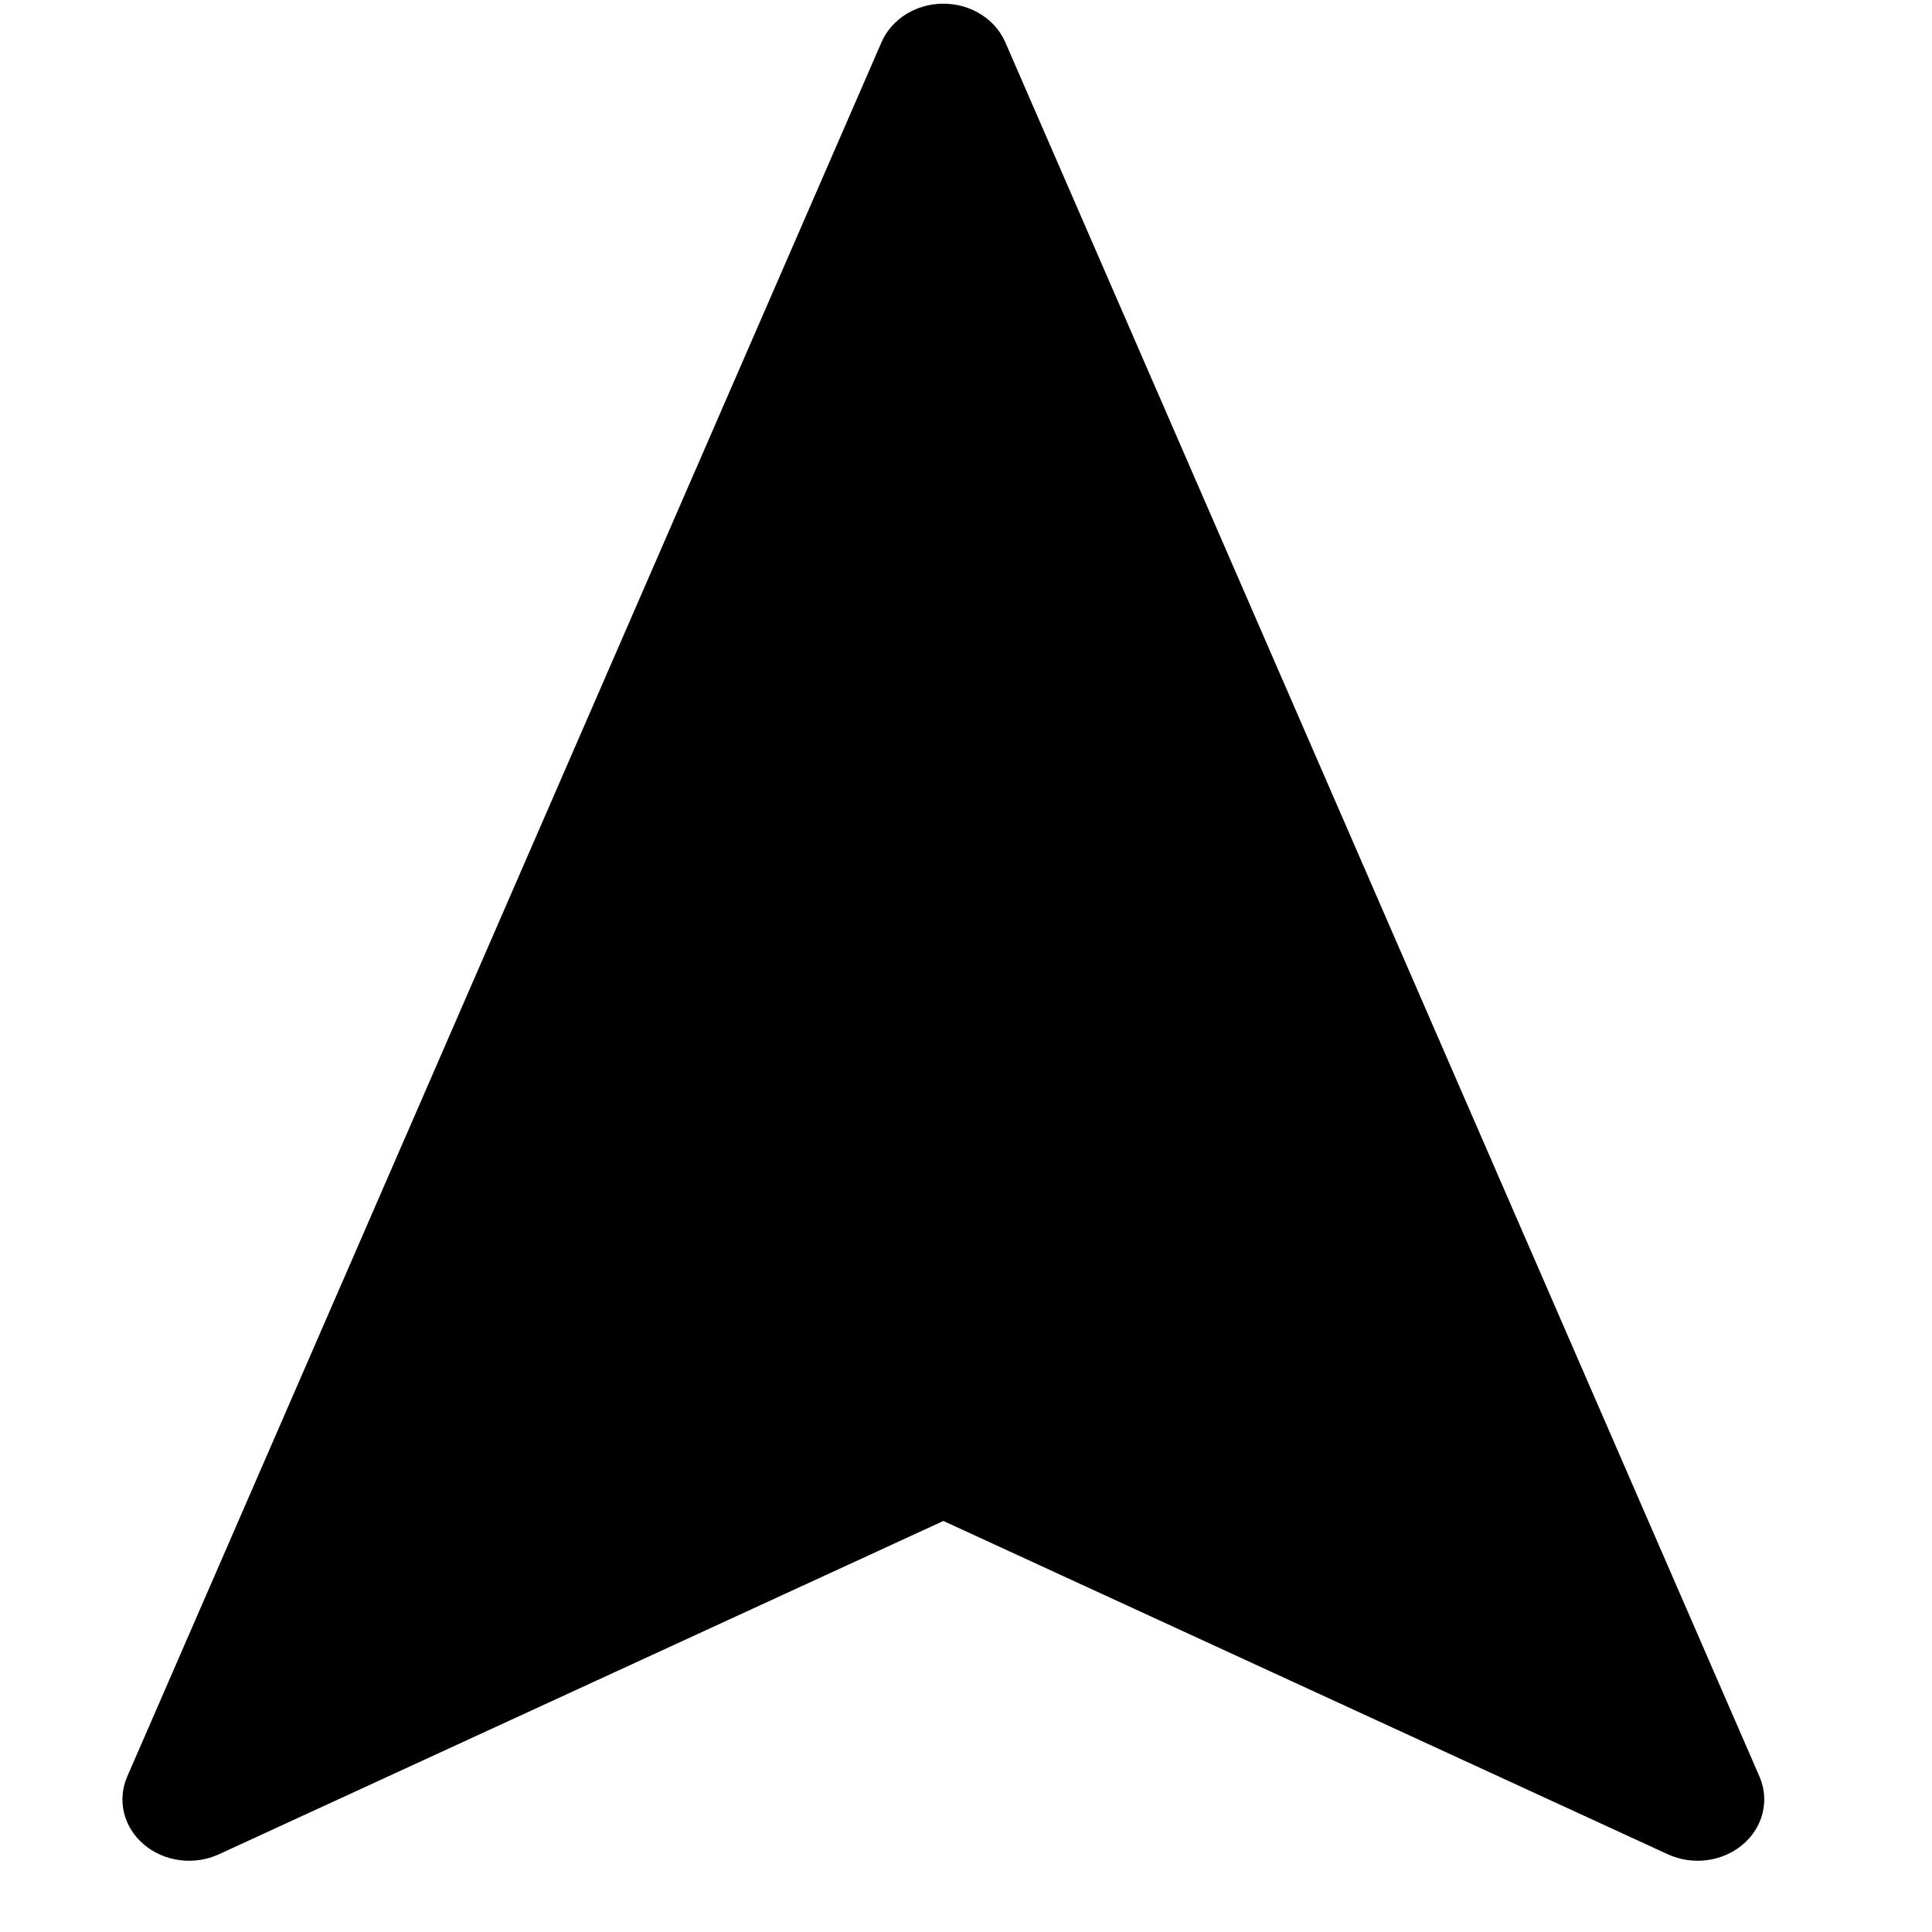
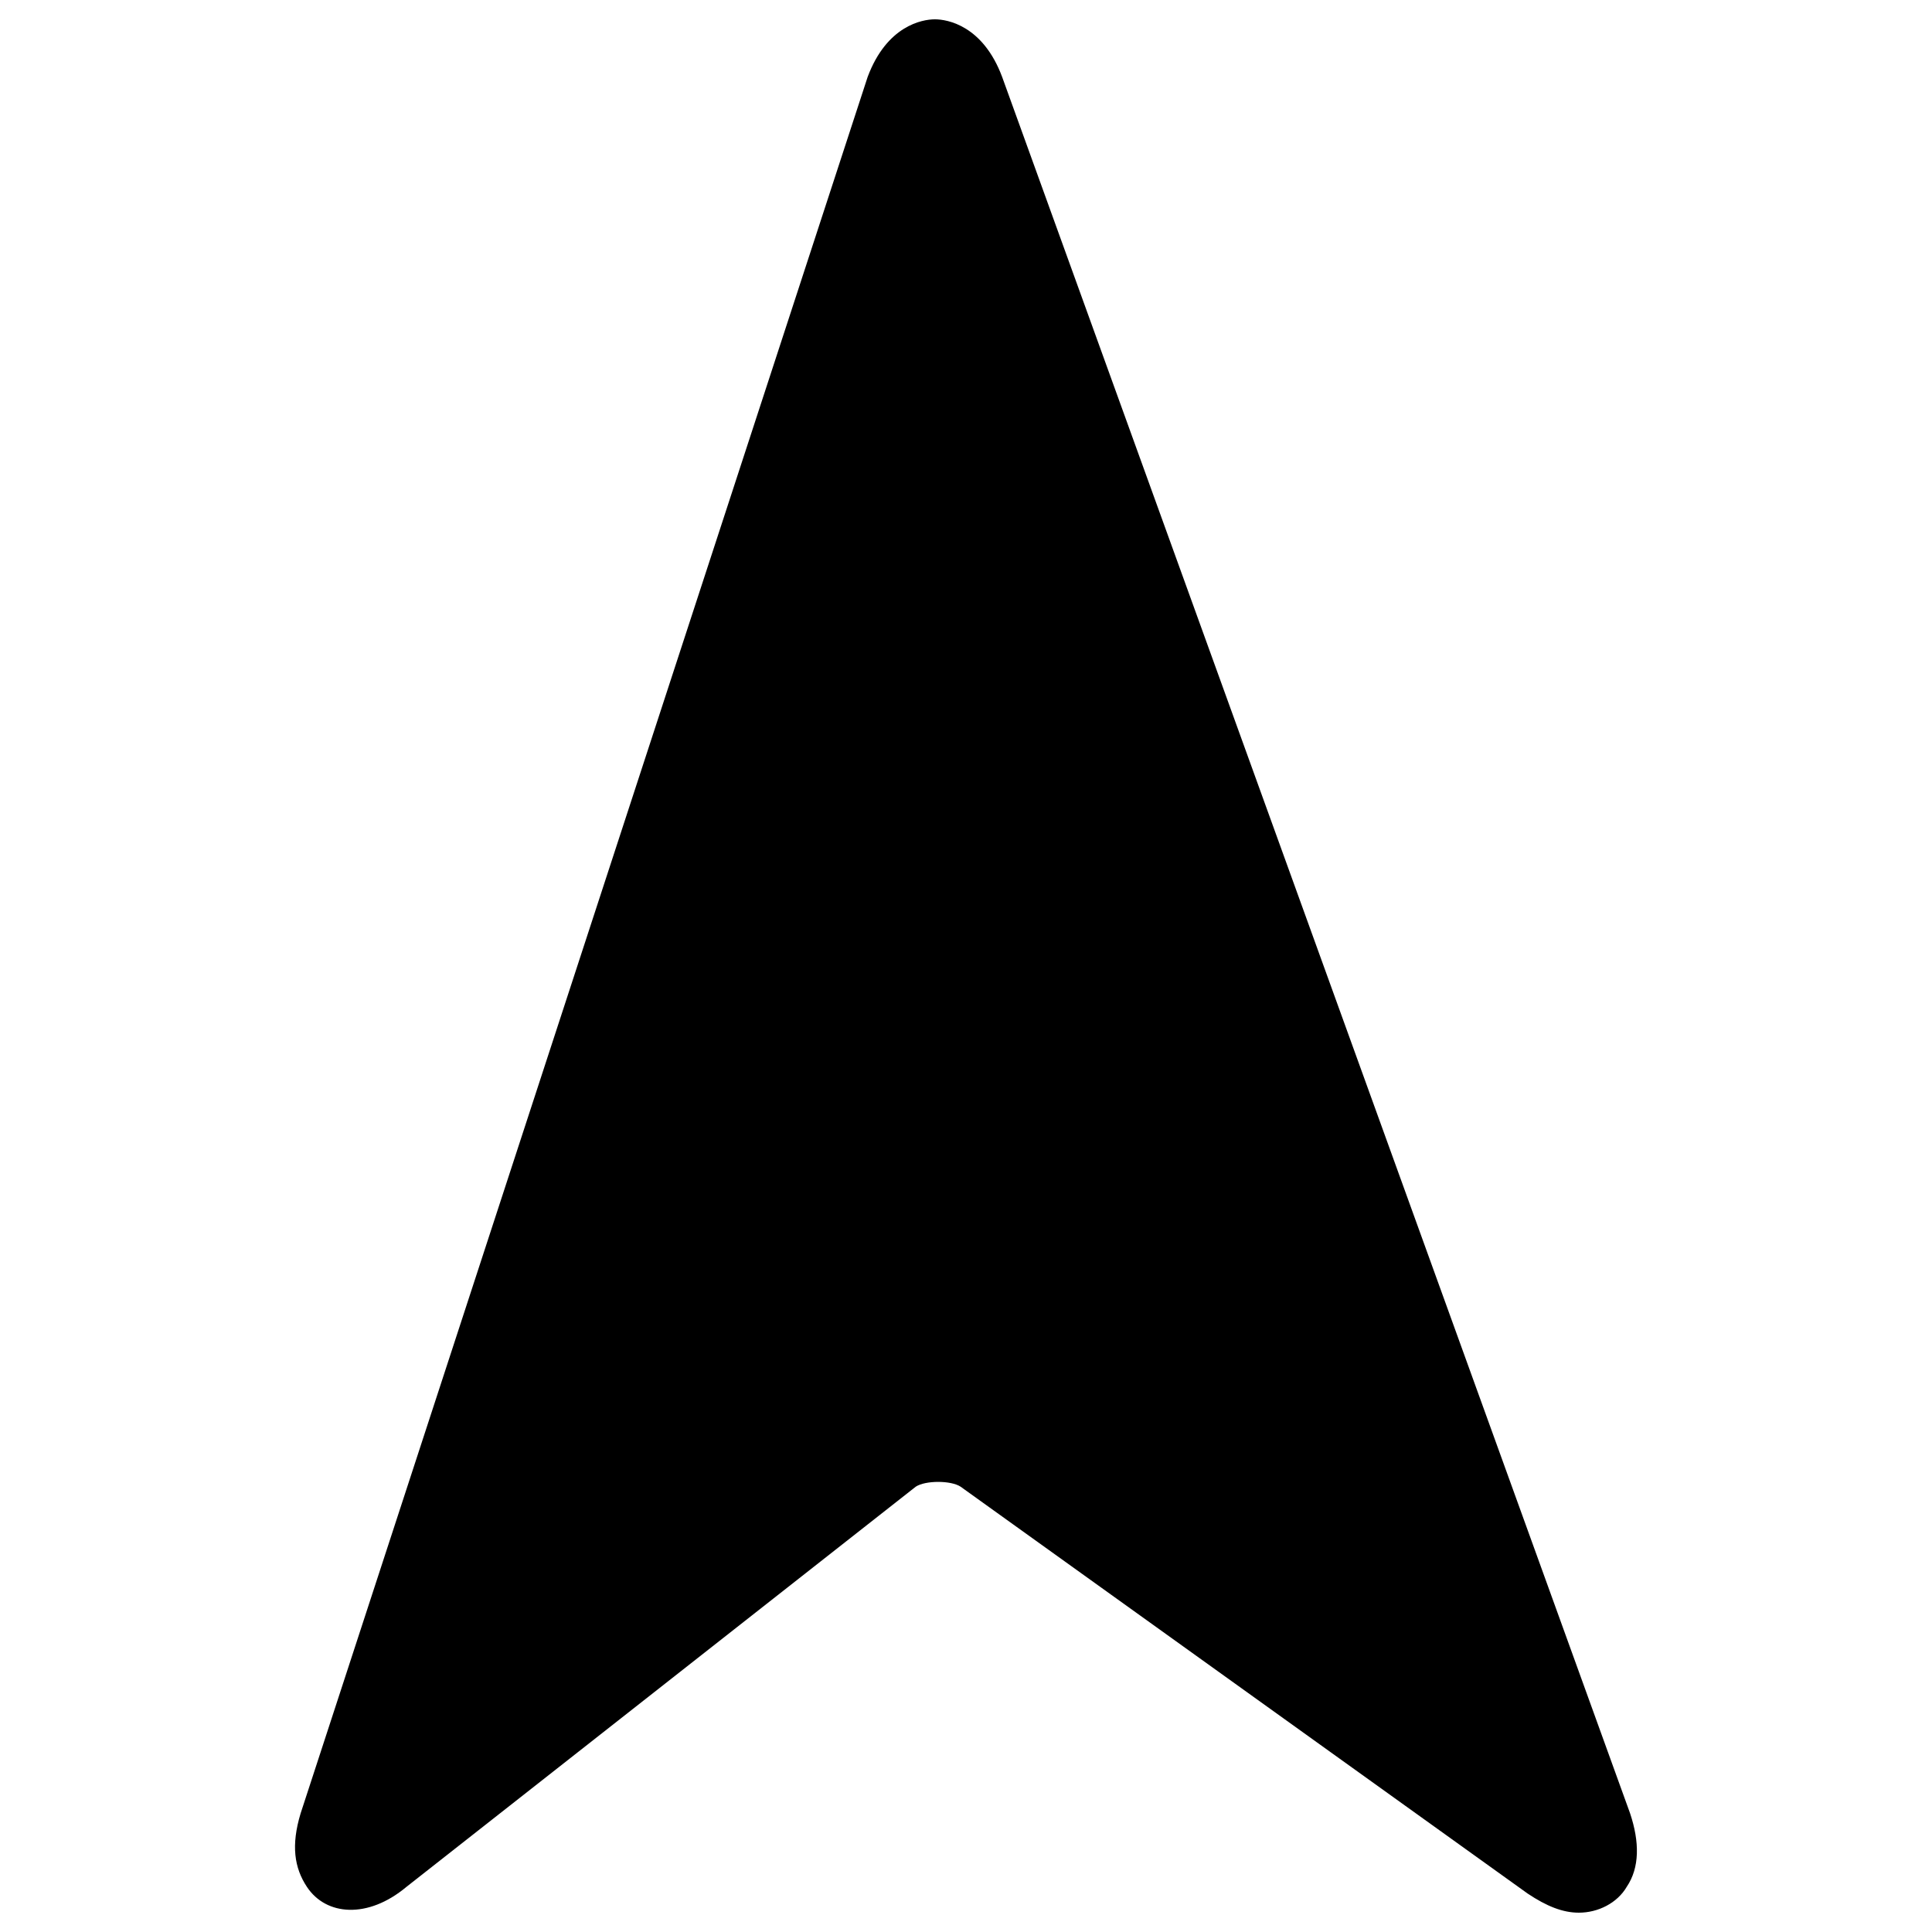
- <svg xmlns="http://www.w3.org/2000/svg" width="20" height="20" fill="currentColor">
-   <path d="M10.407.438a.69.635 0 0 0-1.282 0L1.317 18.391a.69.635 0 0 0 .95.804l7.499-3.45 7.498 3.45a.69.635 0 0 0 .95-.804z" style="stroke-width:1.324" />
+ <svg xmlns="http://www.w3.org/2000/svg" width="16" height="16" viewBox="0 0 1000 1000" enable-background="new 0 0 1000 1000" xml:space="preserve">
+   <g fill="currentColor">
+     <path d="M510.5,749.6c-14.9-9.9-38.1-9.9-53.1,1.7l-262,207.3c-14.9,11.6-21.6,6.6-14.9-11.6L474,48.1c5-16.6,14.9-18.2,21.6,0l325,898.7c6.6,16.6-1.7,23.2-14.9,11.6L510.5,749.6z" />
+     <path d="M817.2,990c-8.3,0-16.6-3.3-26.5-9.9L497.2,769.5c-5-3.3-18.2-3.3-23.2,0L210.3,976.7c-19.9,16.6-41.5,14.9-51.4,0c-6.6-9.9-8.3-21.6-3.3-38.1L449.1,39.8C459,13.3,477.3,10,483.9,10c6.6,0,24.9,3.3,34.8,29.8l325,898.7c5,14.9,5,28.2-1.7,38.1C837.1,985,827.2,990,817.2,990z M485.6,716.4c14.9,0,28.2,5,39.8,11.6l255.4,182.4L485.6,92.9l-267,814.2l223.9-177.4C454.1,721.4,469,716.4,485.6,716.4z" />
+   </g>
</svg>
